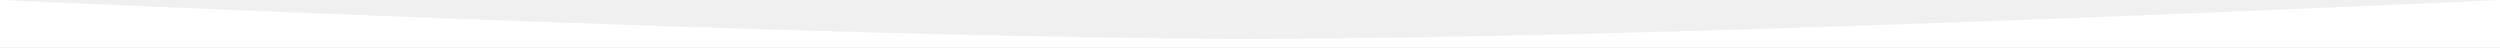
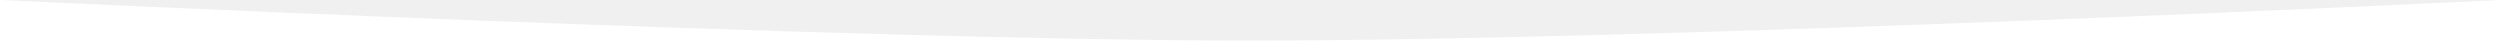
- <svg xmlns="http://www.w3.org/2000/svg" width="1201" height="23" viewBox="0 0 1201 23" version="1.1" xml:space="preserve">
-   <path d="M0,0l0,22.66l1201,0l0,-22.66c0,0 -394.944,18.66 -600.5,18.66c-194.778,0  -600.5,-18.66 -600.5,-18.66Z" fill="#fff" />
+ <svg xmlns="http://www.w3.org/2000/svg" width="100%" height="100%" viewBox="0 0 1200 24" version="1.1" xml:space="preserve">
+   <path d="M-0,0L0,24L1200,24L1200,0C1200,0 805.385,19.471 600,19.471C405.384,19.471 0,0 0,0Z" fill="#ffffff" />
</svg>
